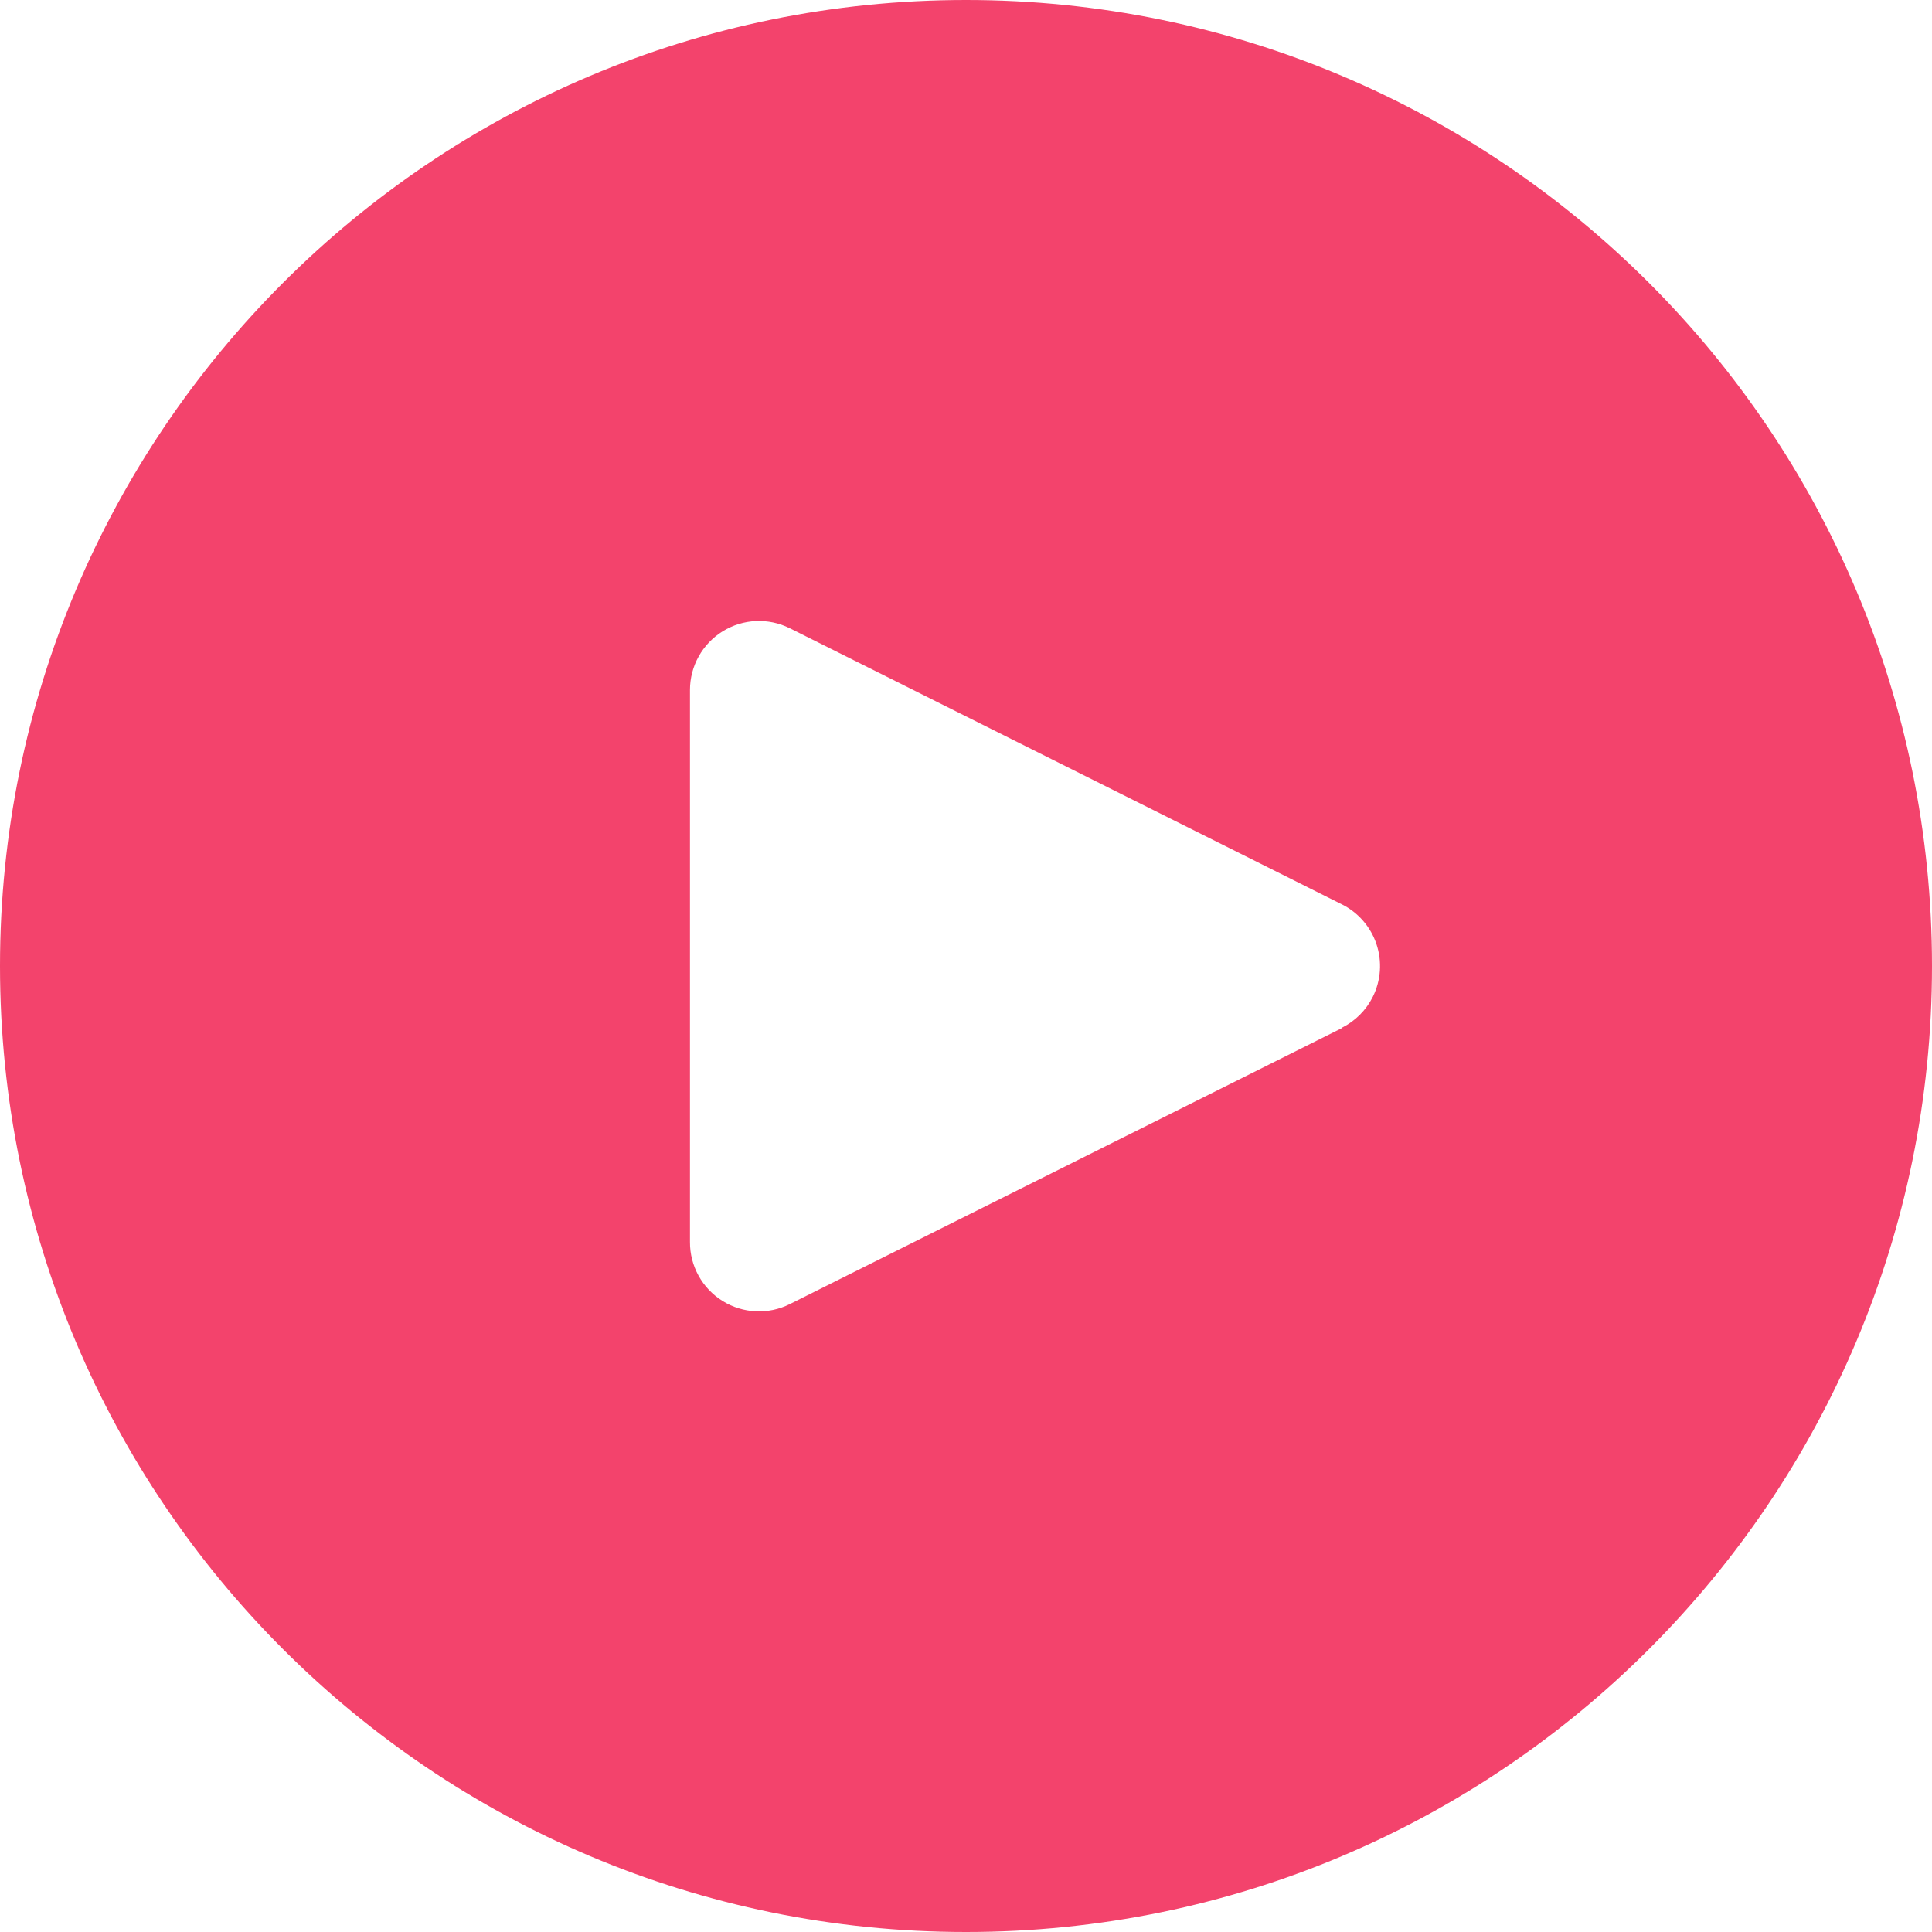
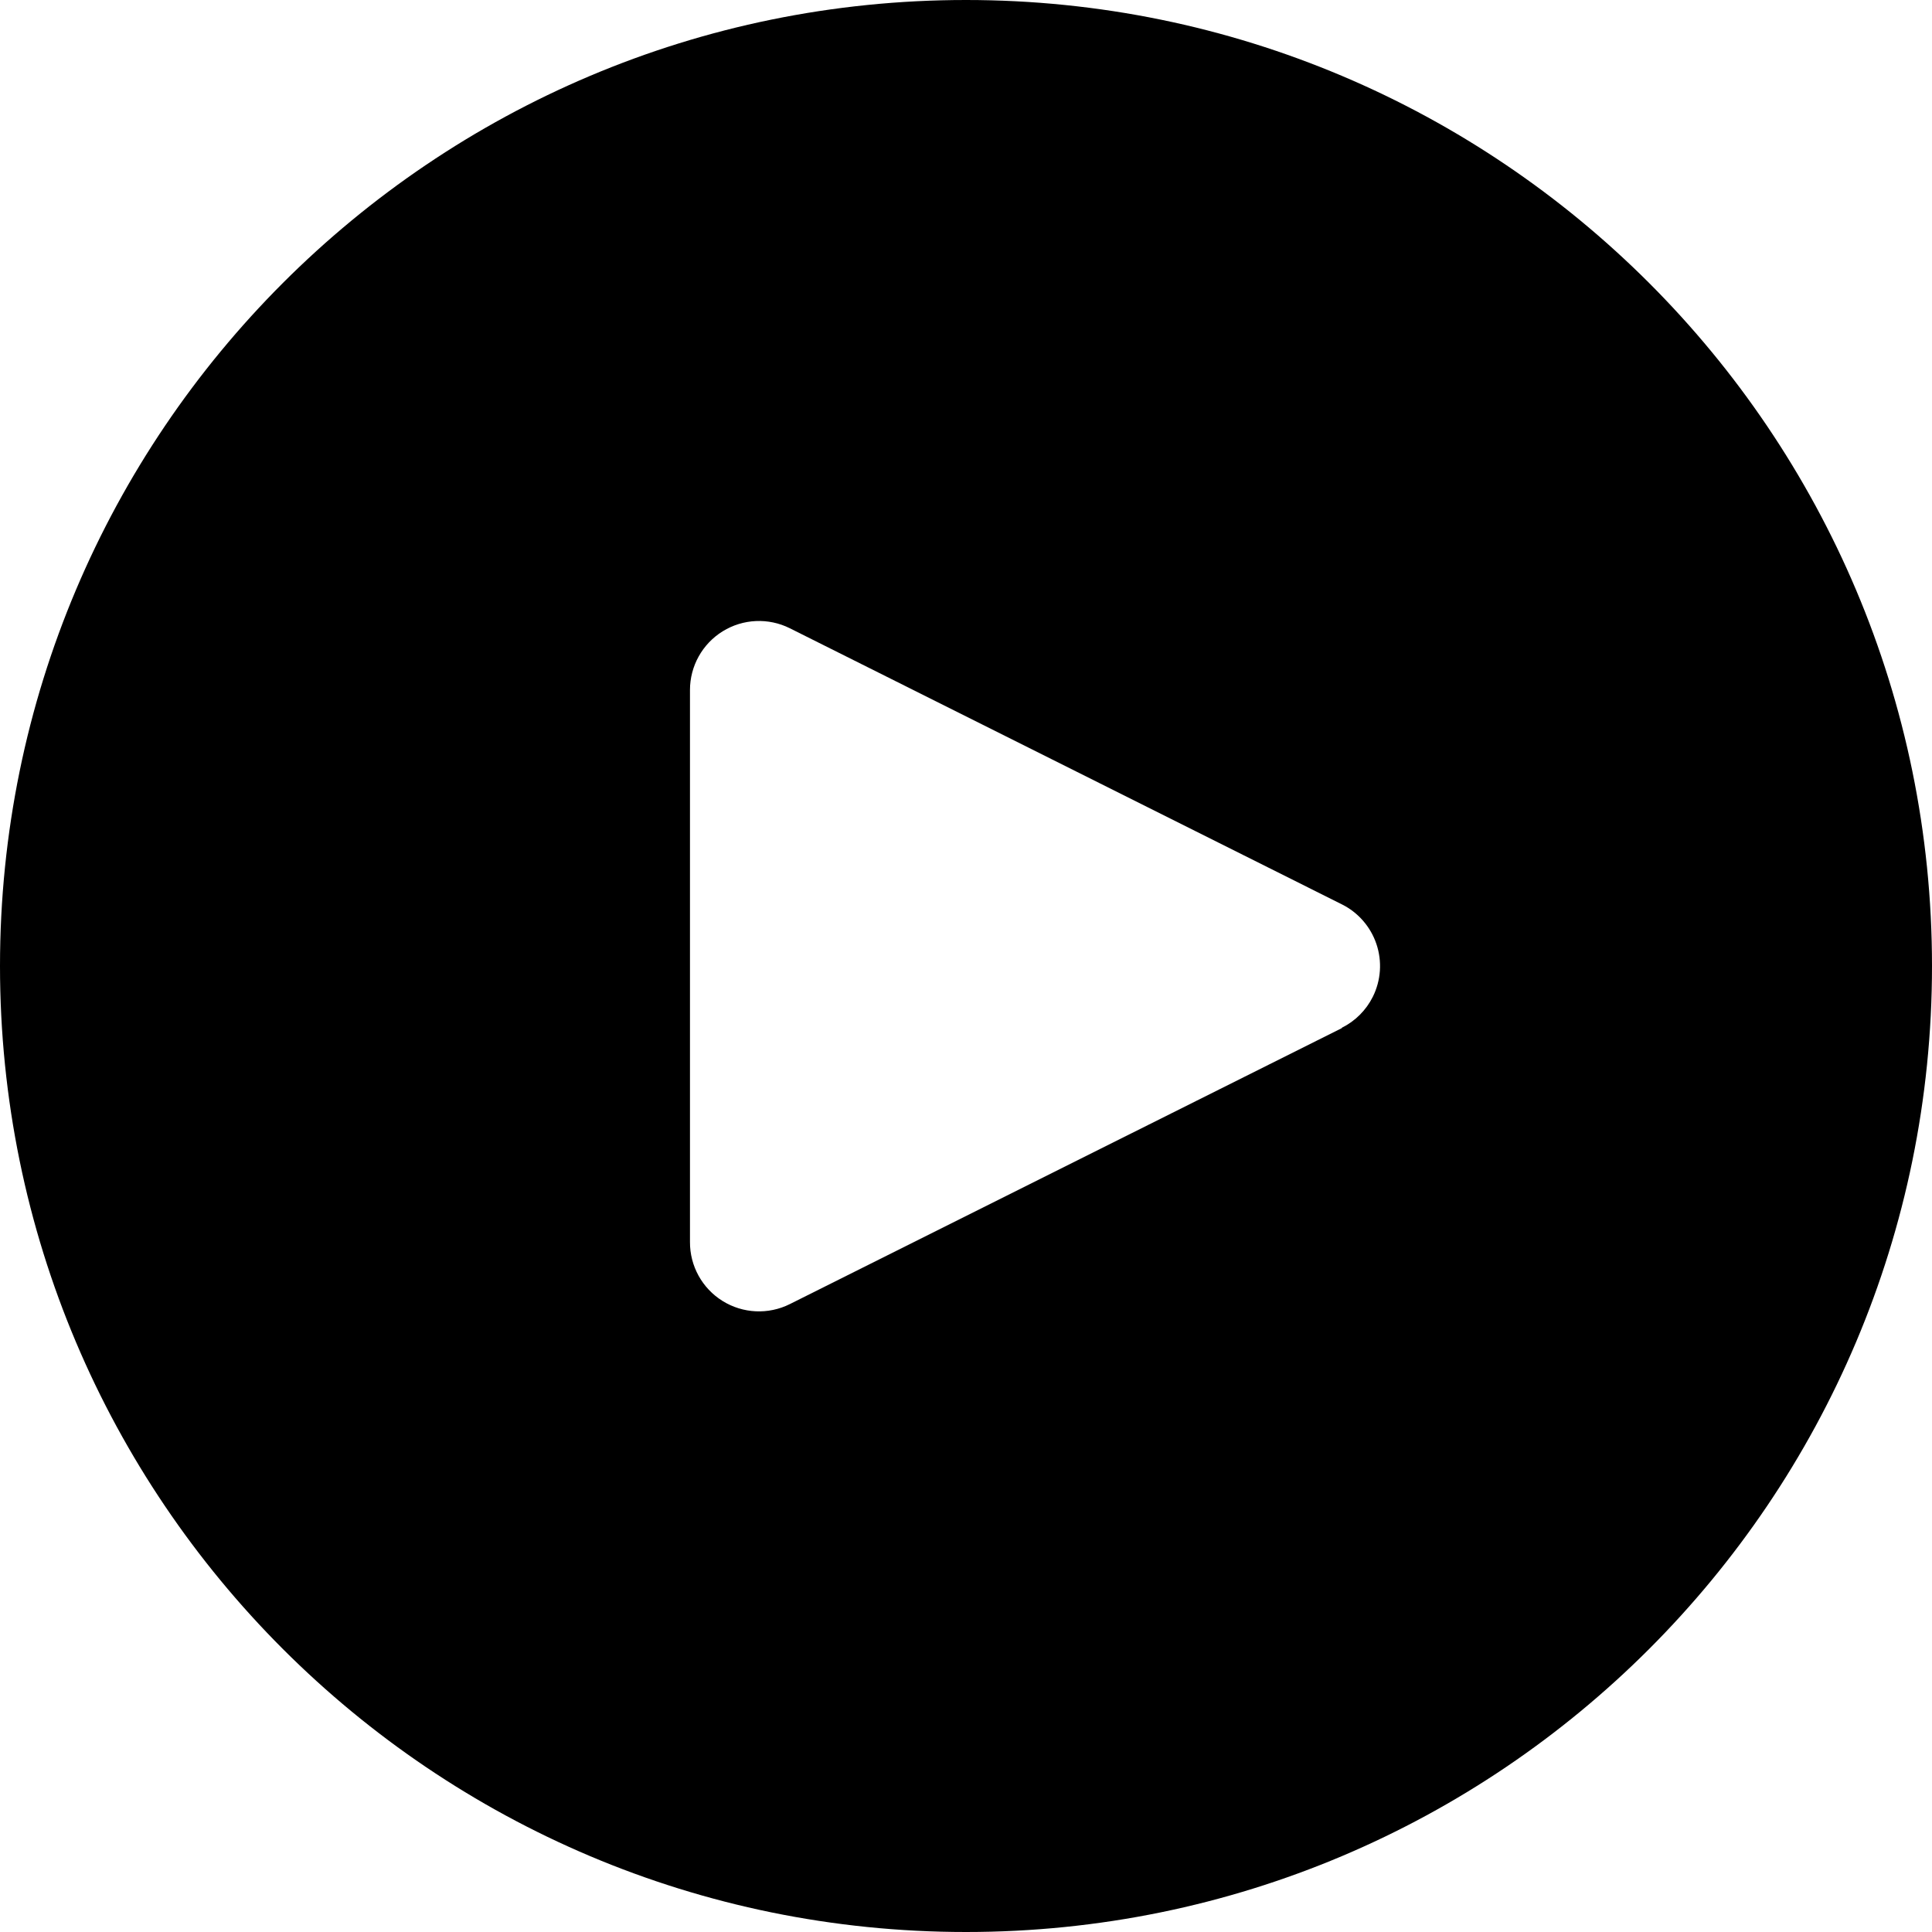
<svg xmlns="http://www.w3.org/2000/svg" viewBox="0 0 54 54">
-   <path d="M27 0a27 27 0 1027 27A27 27 0 0027 0zm11.371 27.86a1.929 1.929 0 01-.866.866v.01L22.076 36.45a1.929 1.929 0 01-2.791-1.736V19.286a1.929 1.929 0 012.791-1.726L37.5 25.274a1.928 1.928 0 01.871 2.586z" fill="#f3436c" />
+   <path d="M27 0a27 27 0 1027 27A27 27 0 0027 0zm11.371 27.86a1.929 1.929 0 01-.866.866v.01L22.076 36.45a1.929 1.929 0 01-2.791-1.736V19.286a1.929 1.929 0 012.791-1.726L37.5 25.274a1.928 1.928 0 01.871 2.586z" />
</svg>
